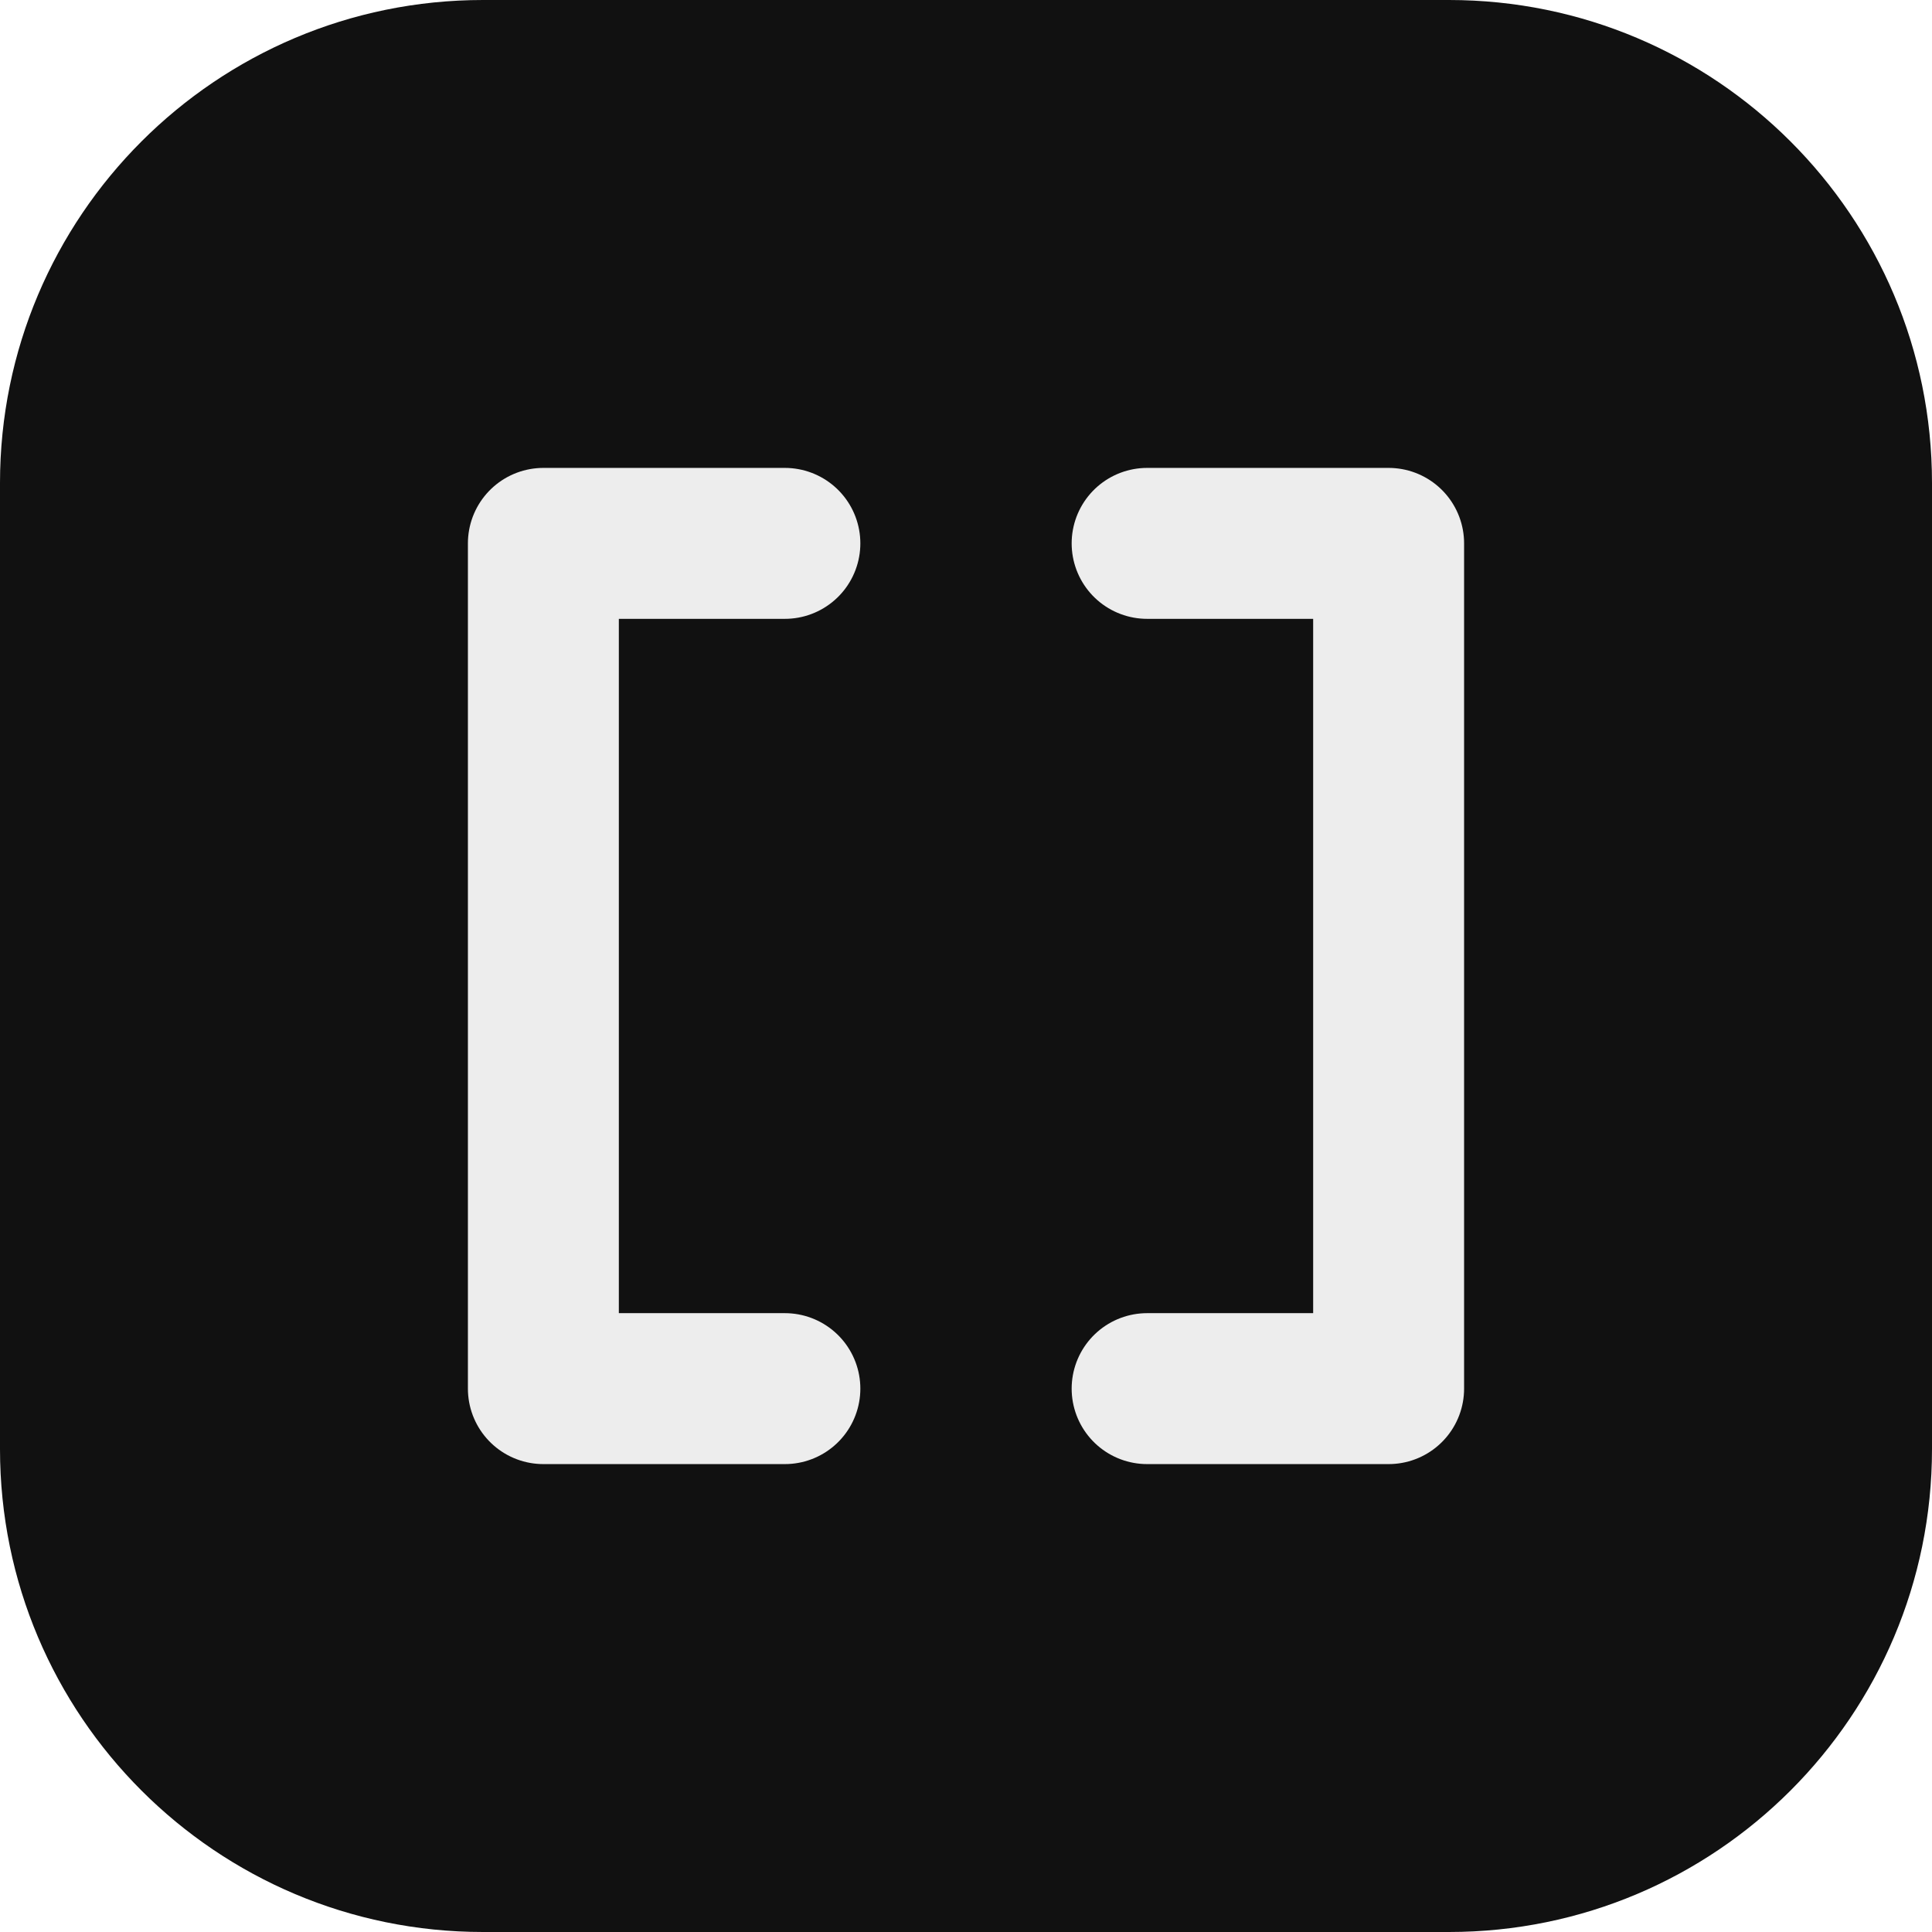
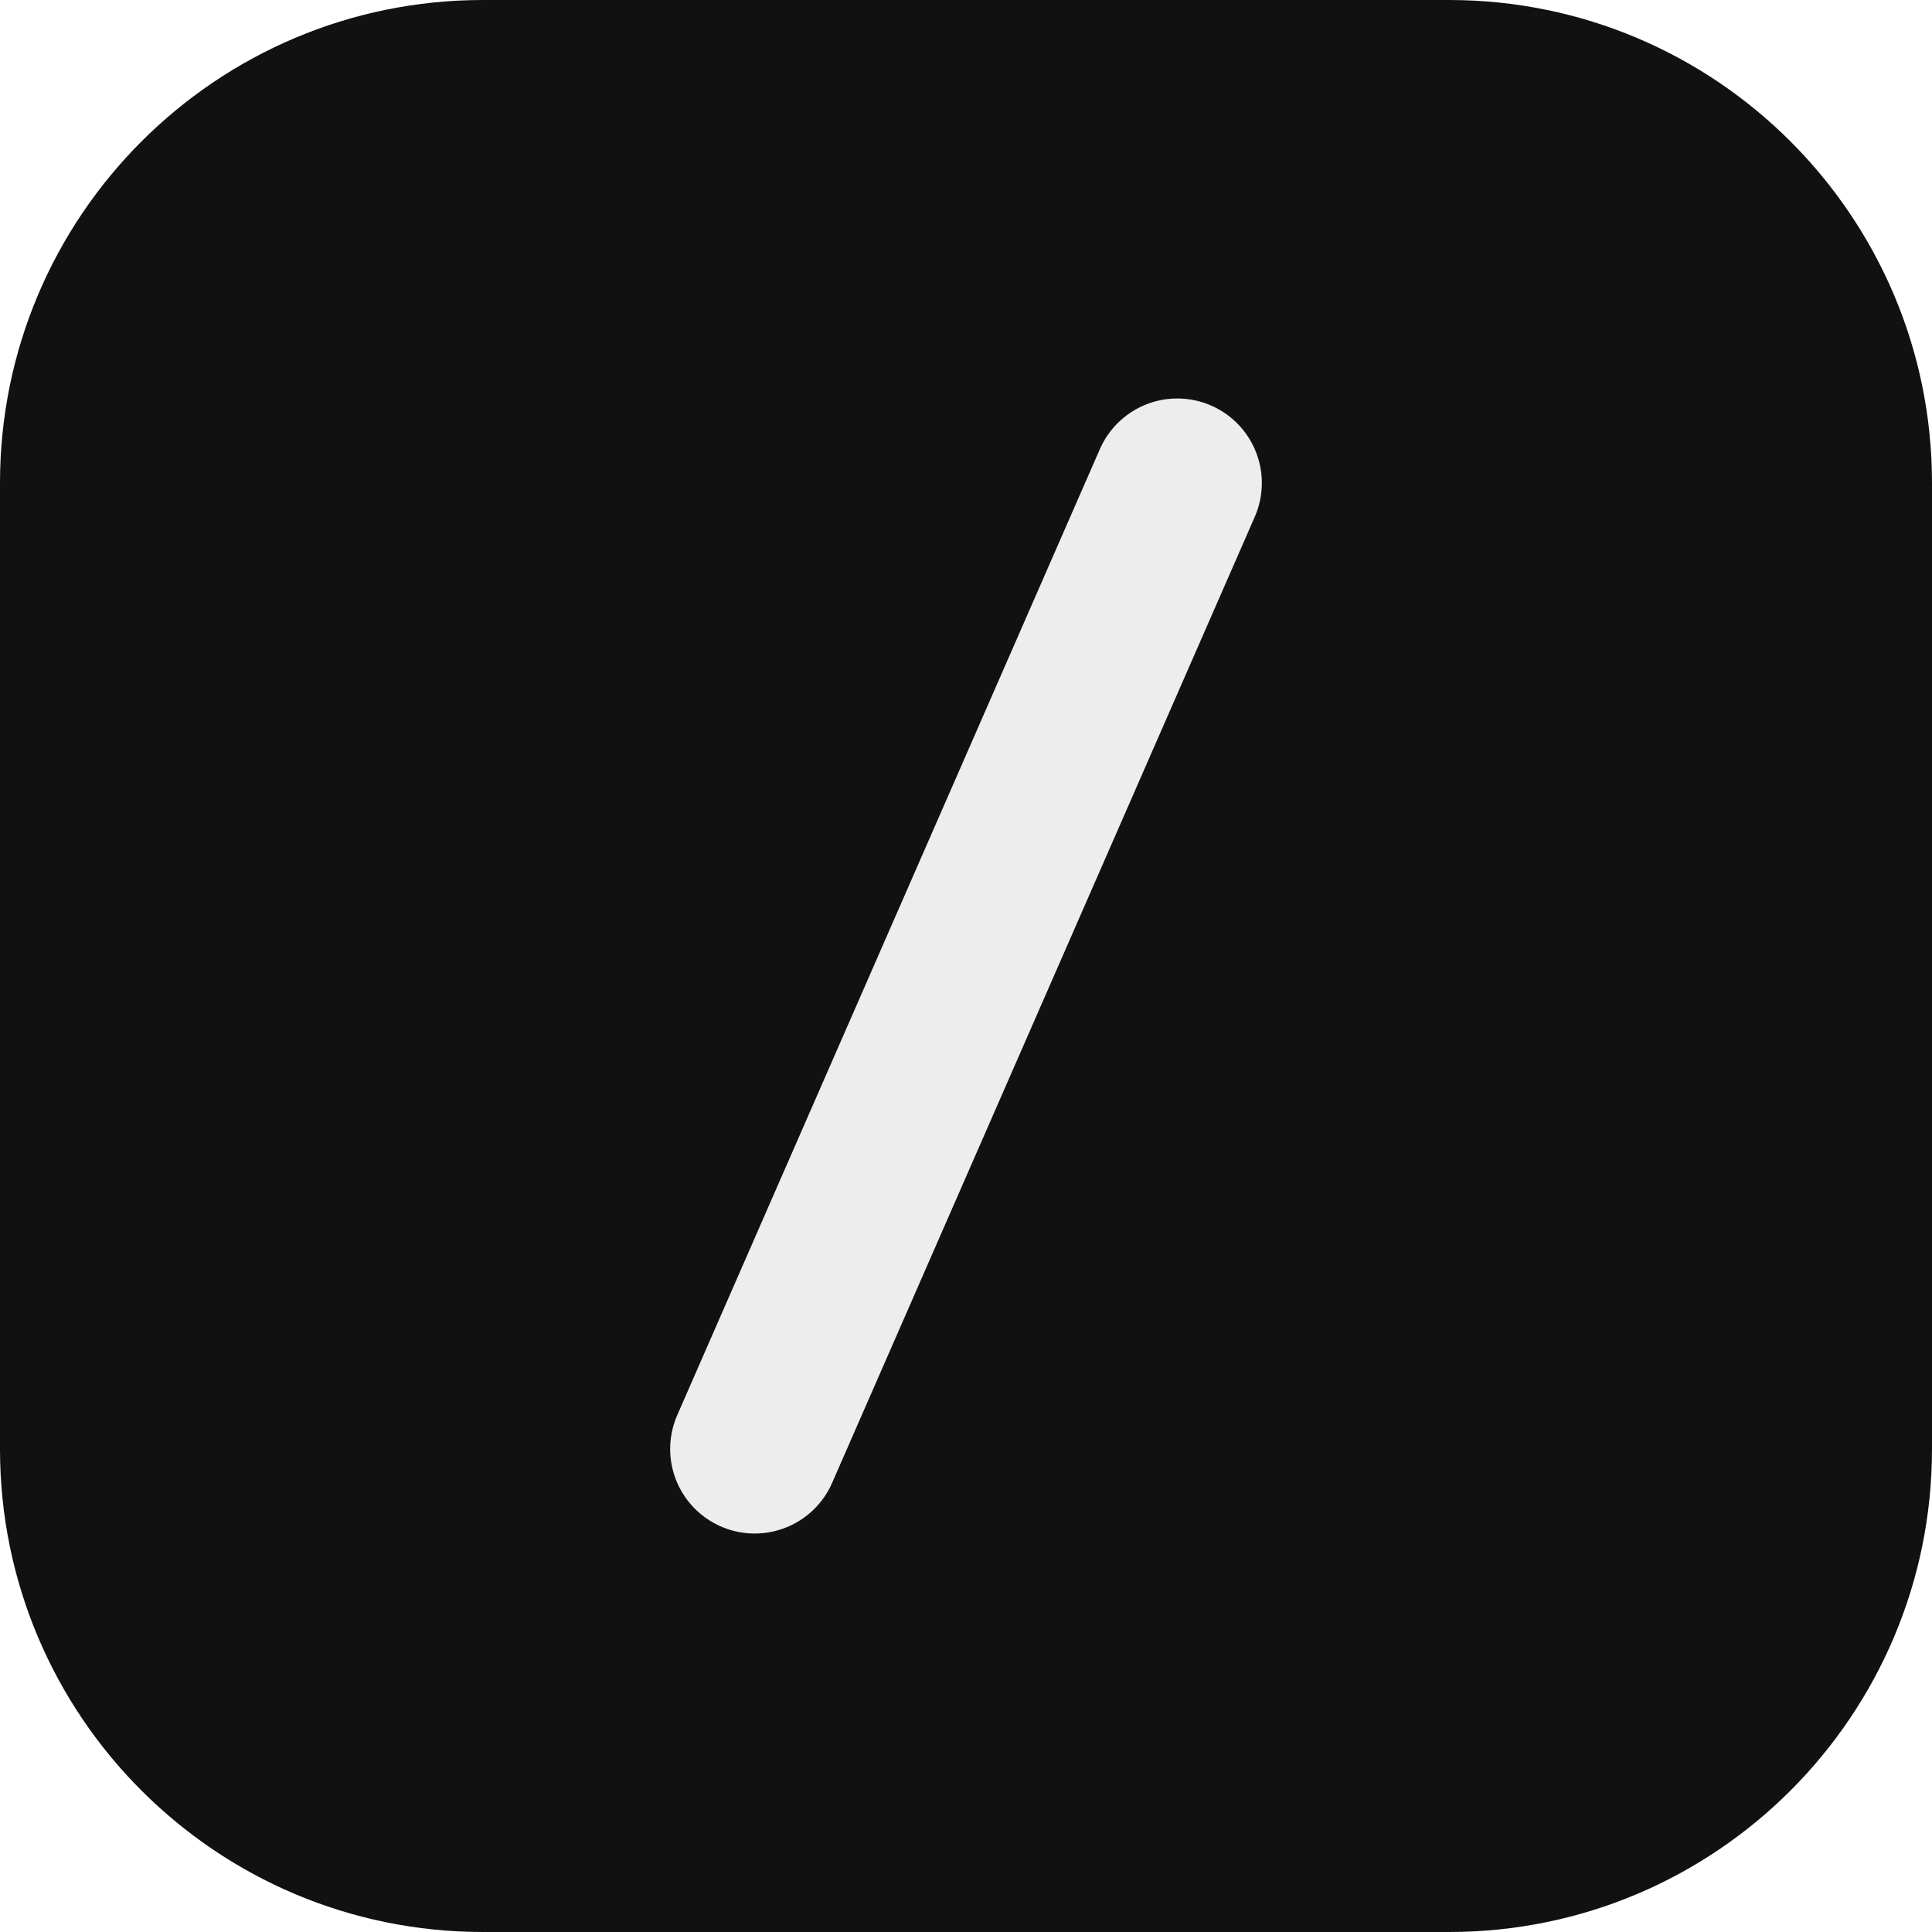
<svg xmlns="http://www.w3.org/2000/svg" viewBox="0 0 32 32">
  <rect width="32" height="32" rx="8" fill="#111111" />
-   <path d="M13 9h-4v14h4M19 9h4v14h-4" fill="none" stroke="#ededed" stroke-width="2.5" stroke-linecap="round" stroke-linejoin="round" />
+   <path d="M19.5 8l-7 16" fill="none" stroke="#ededed" stroke-width="2.8" stroke-linecap="round" />
</svg>
